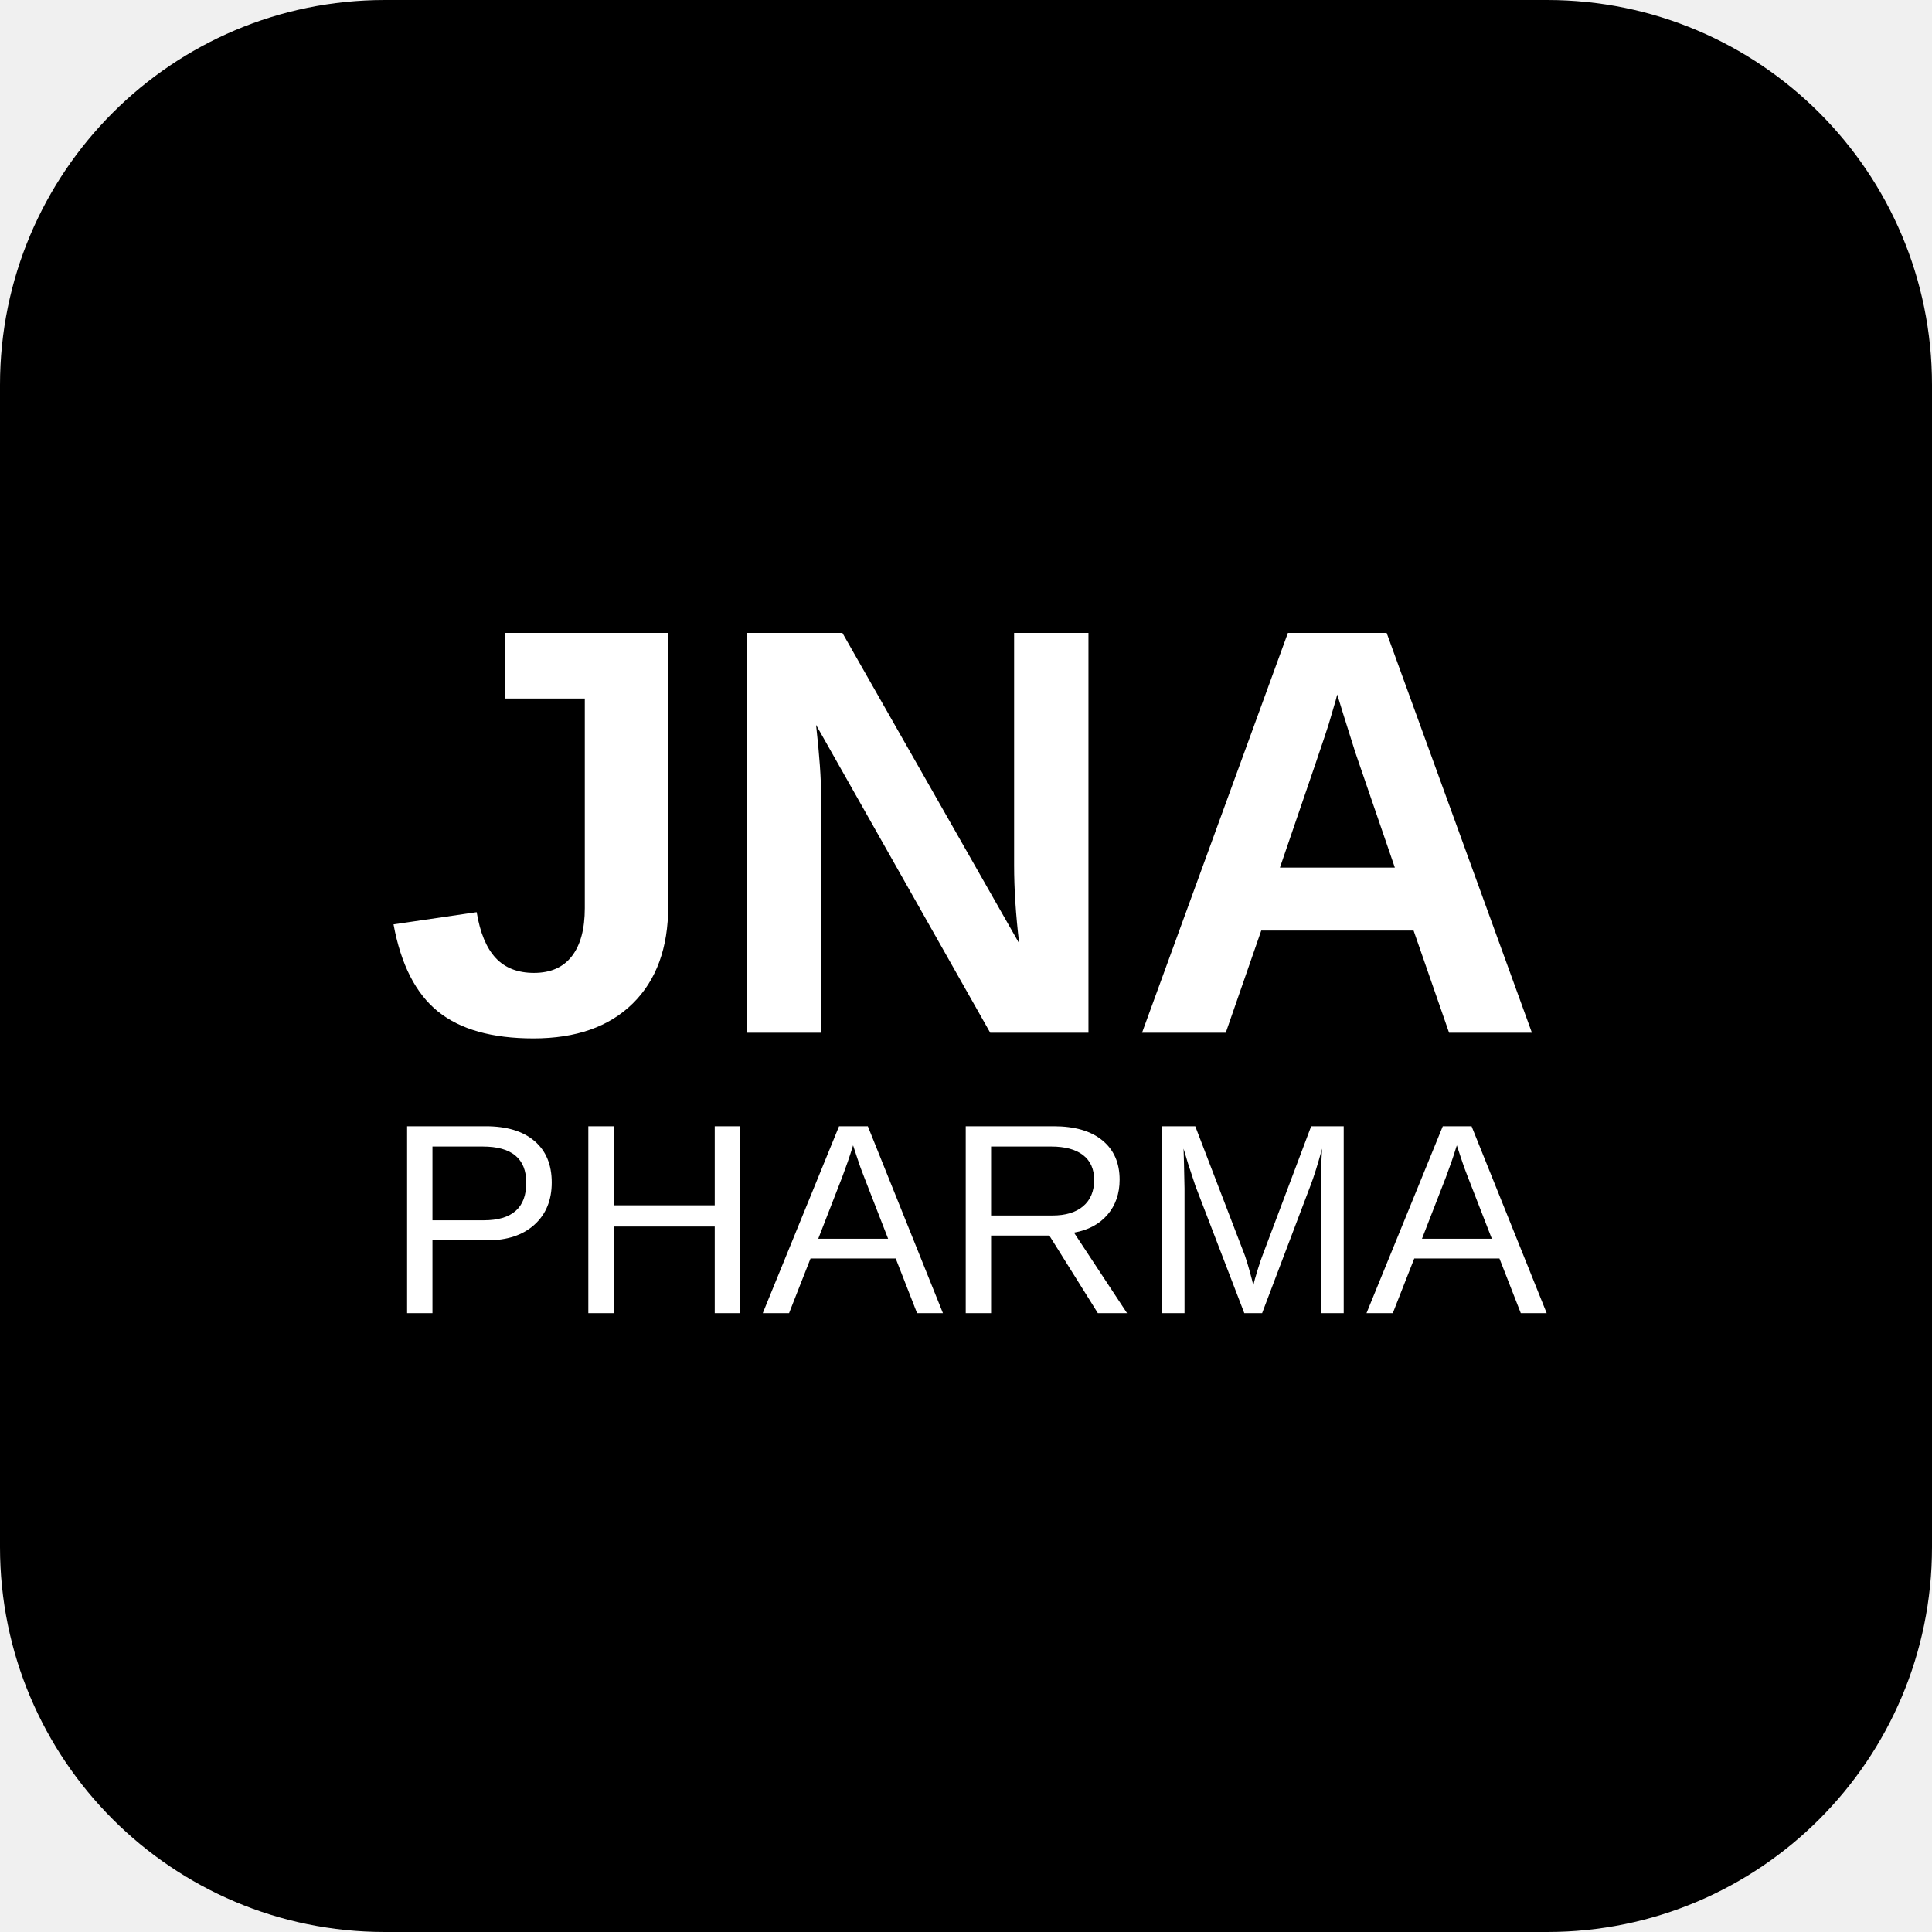
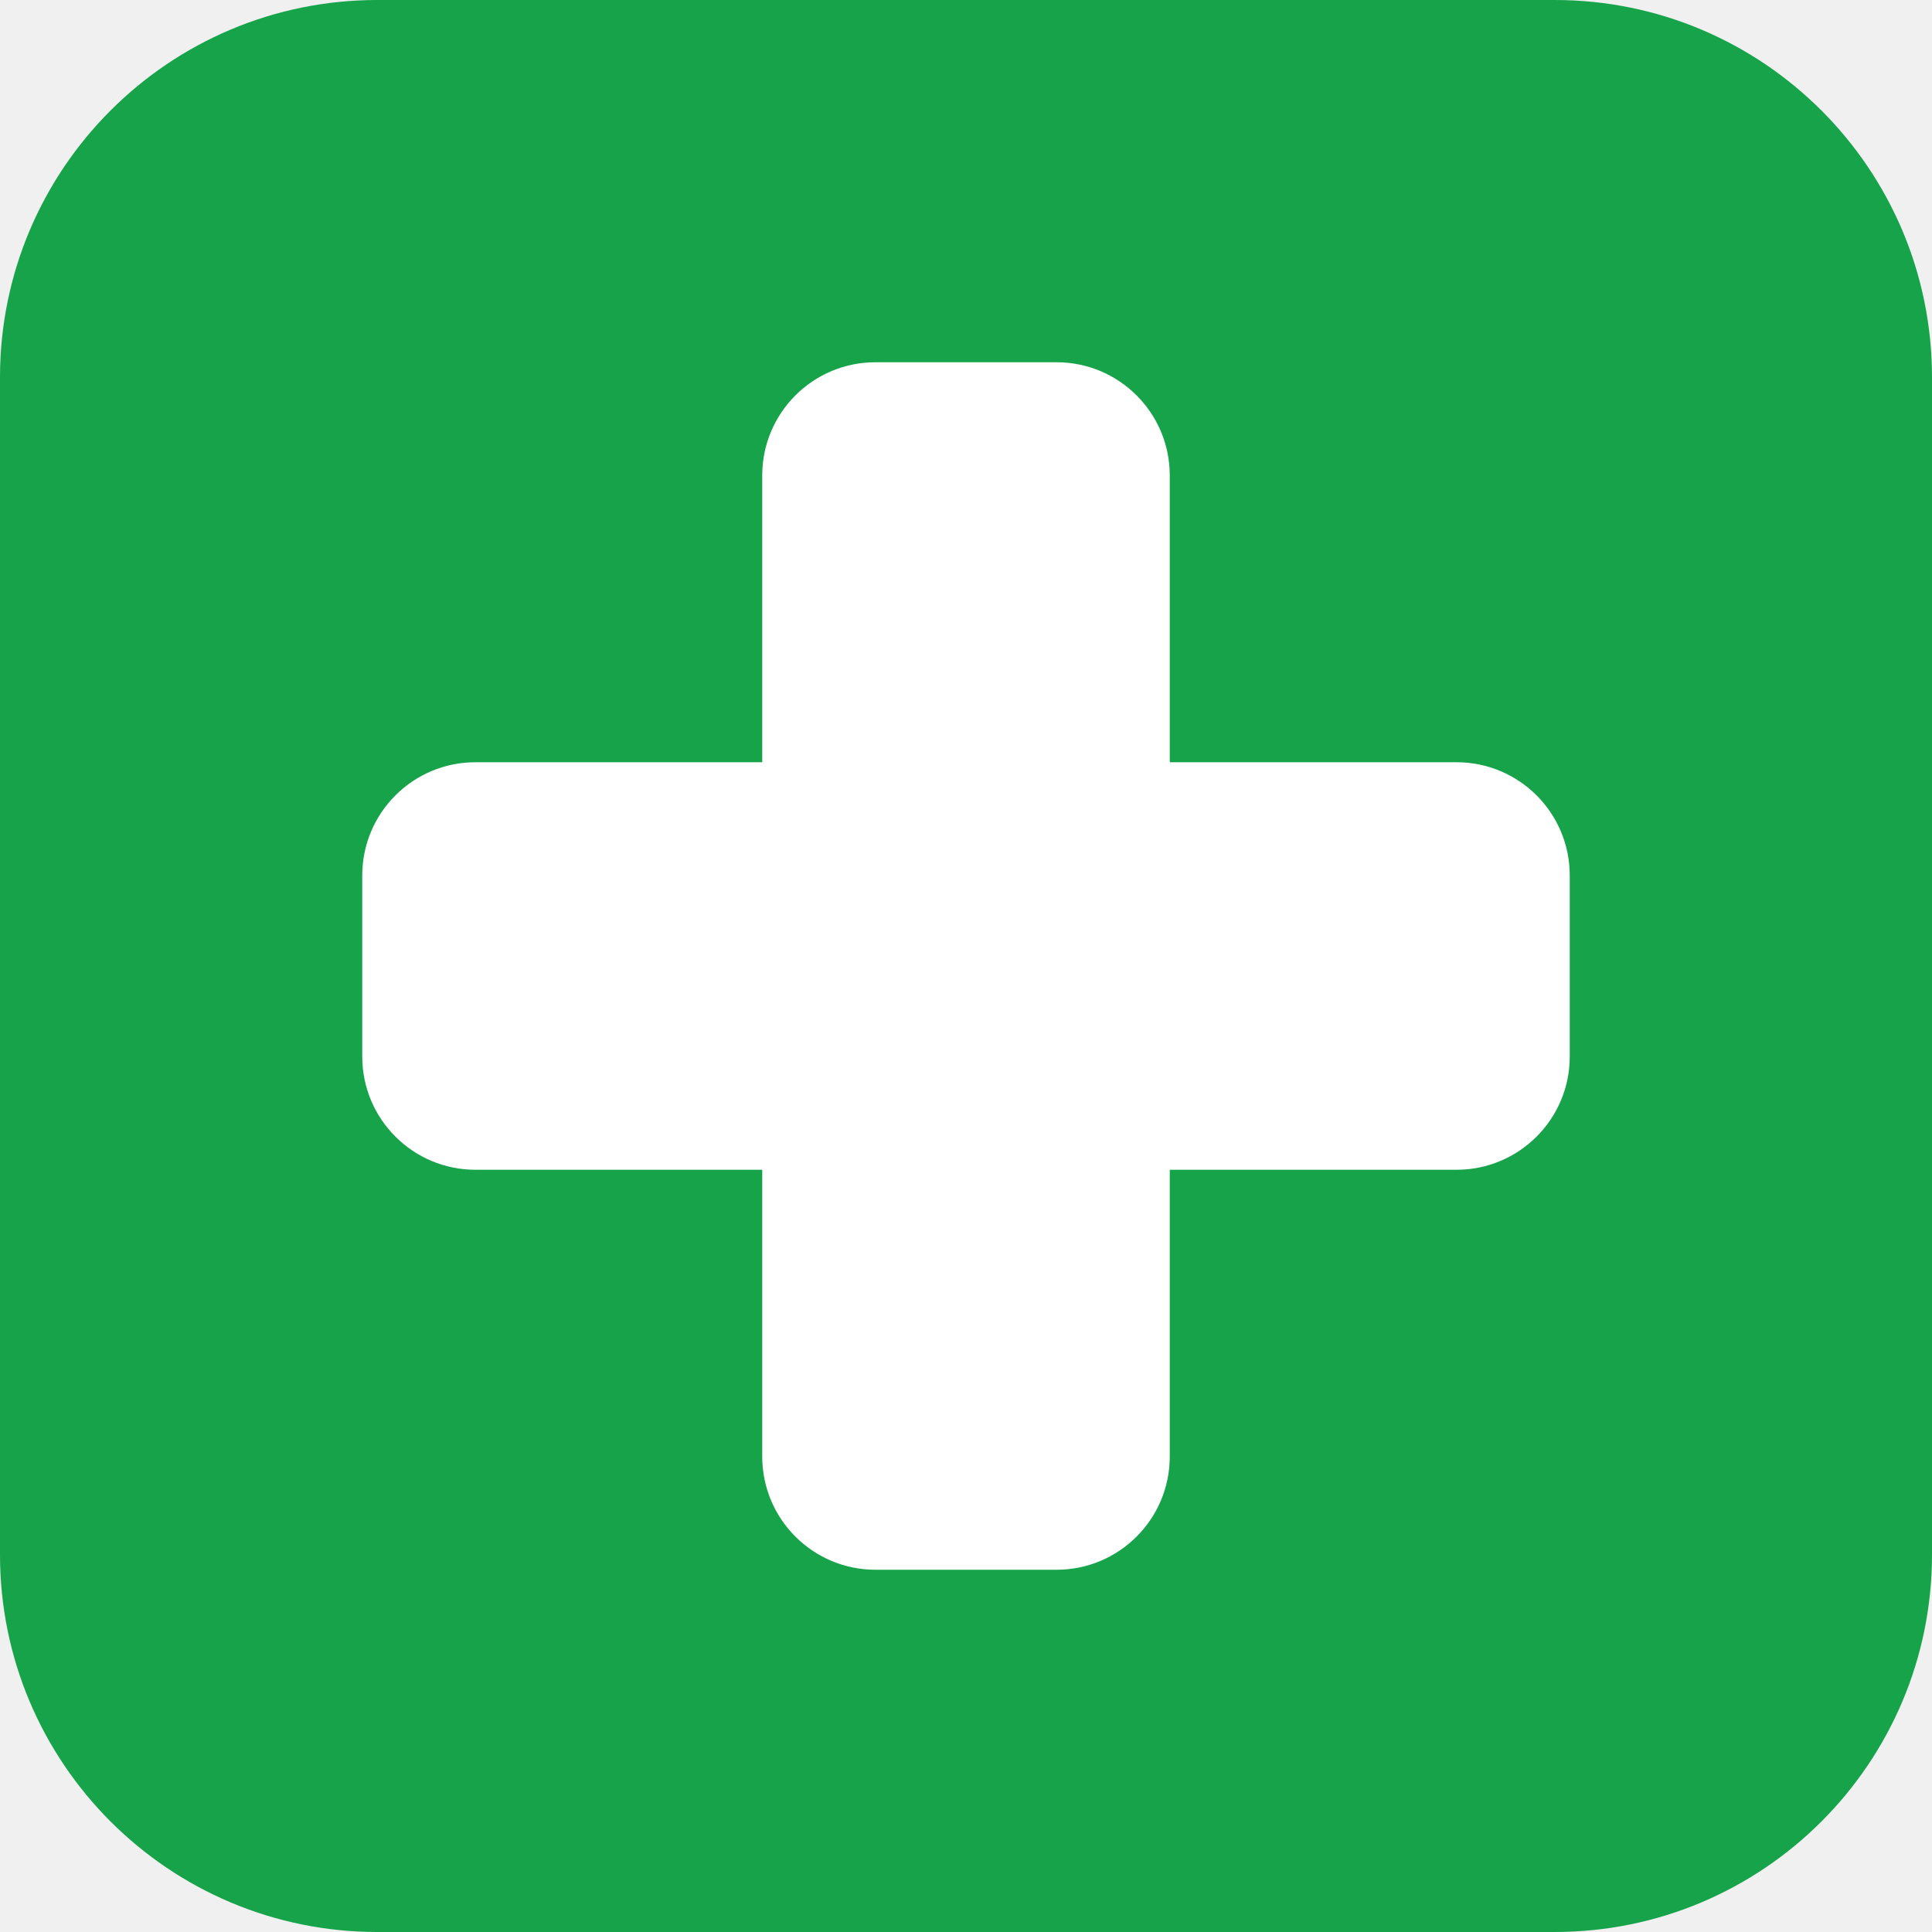
- <svg xmlns="http://www.w3.org/2000/svg" width="512" height="512" viewBox="0 0 512 512">
-   <rect width="512" height="512" rx="102" fill="%2316a34a" />
-   <text x="256" y="230" font-size="154" font-weight="bold" text-anchor="middle" dominant-baseline="middle" font-family="Arial" fill="white">JNA</text>
-   <text x="256" y="348" font-size="72" text-anchor="middle" font-family="Arial" fill="white">PHARMA</text>
+ <svg xmlns="http://www.w3.org/2000/svg" viewBox="0 0 512 512">
+   <rect width="512" height="512" rx="100" fill="#16a34a" />
+   <rect x="202" y="96" width="108" height="320" rx="30" fill="white" />
+   <rect x="96" y="202" width="320" height="108" rx="30" fill="white" />
</svg>
